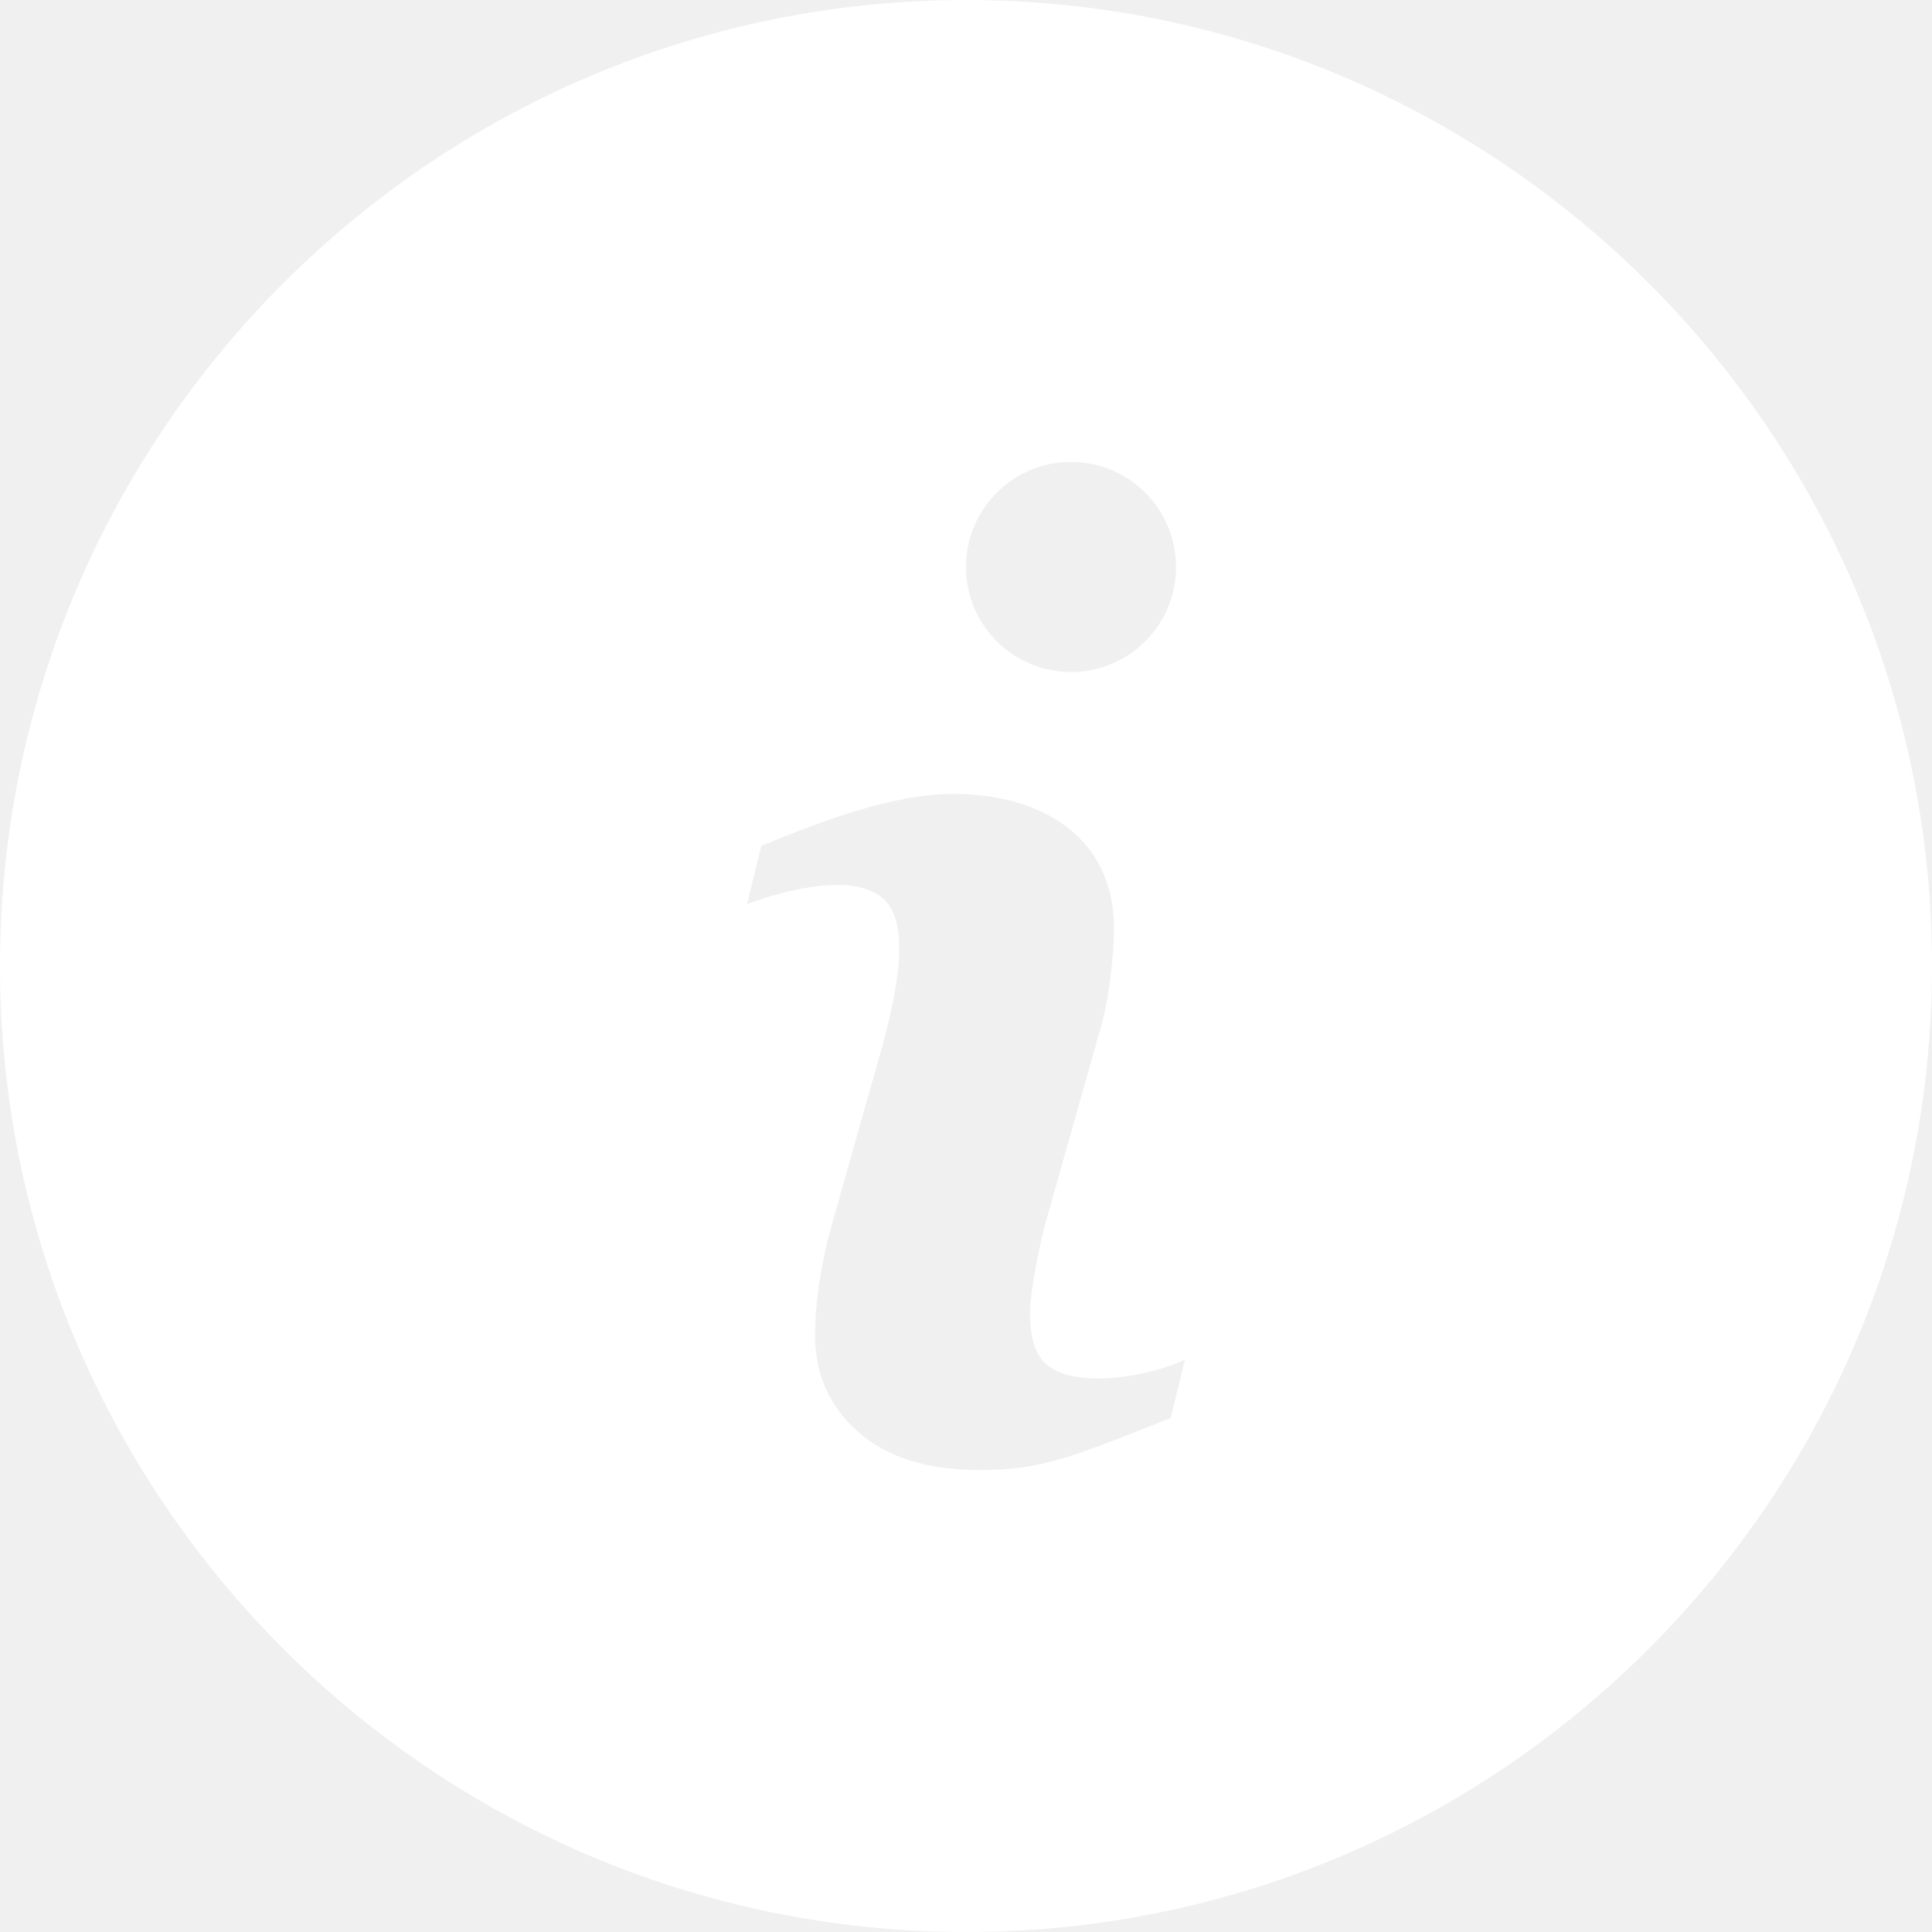
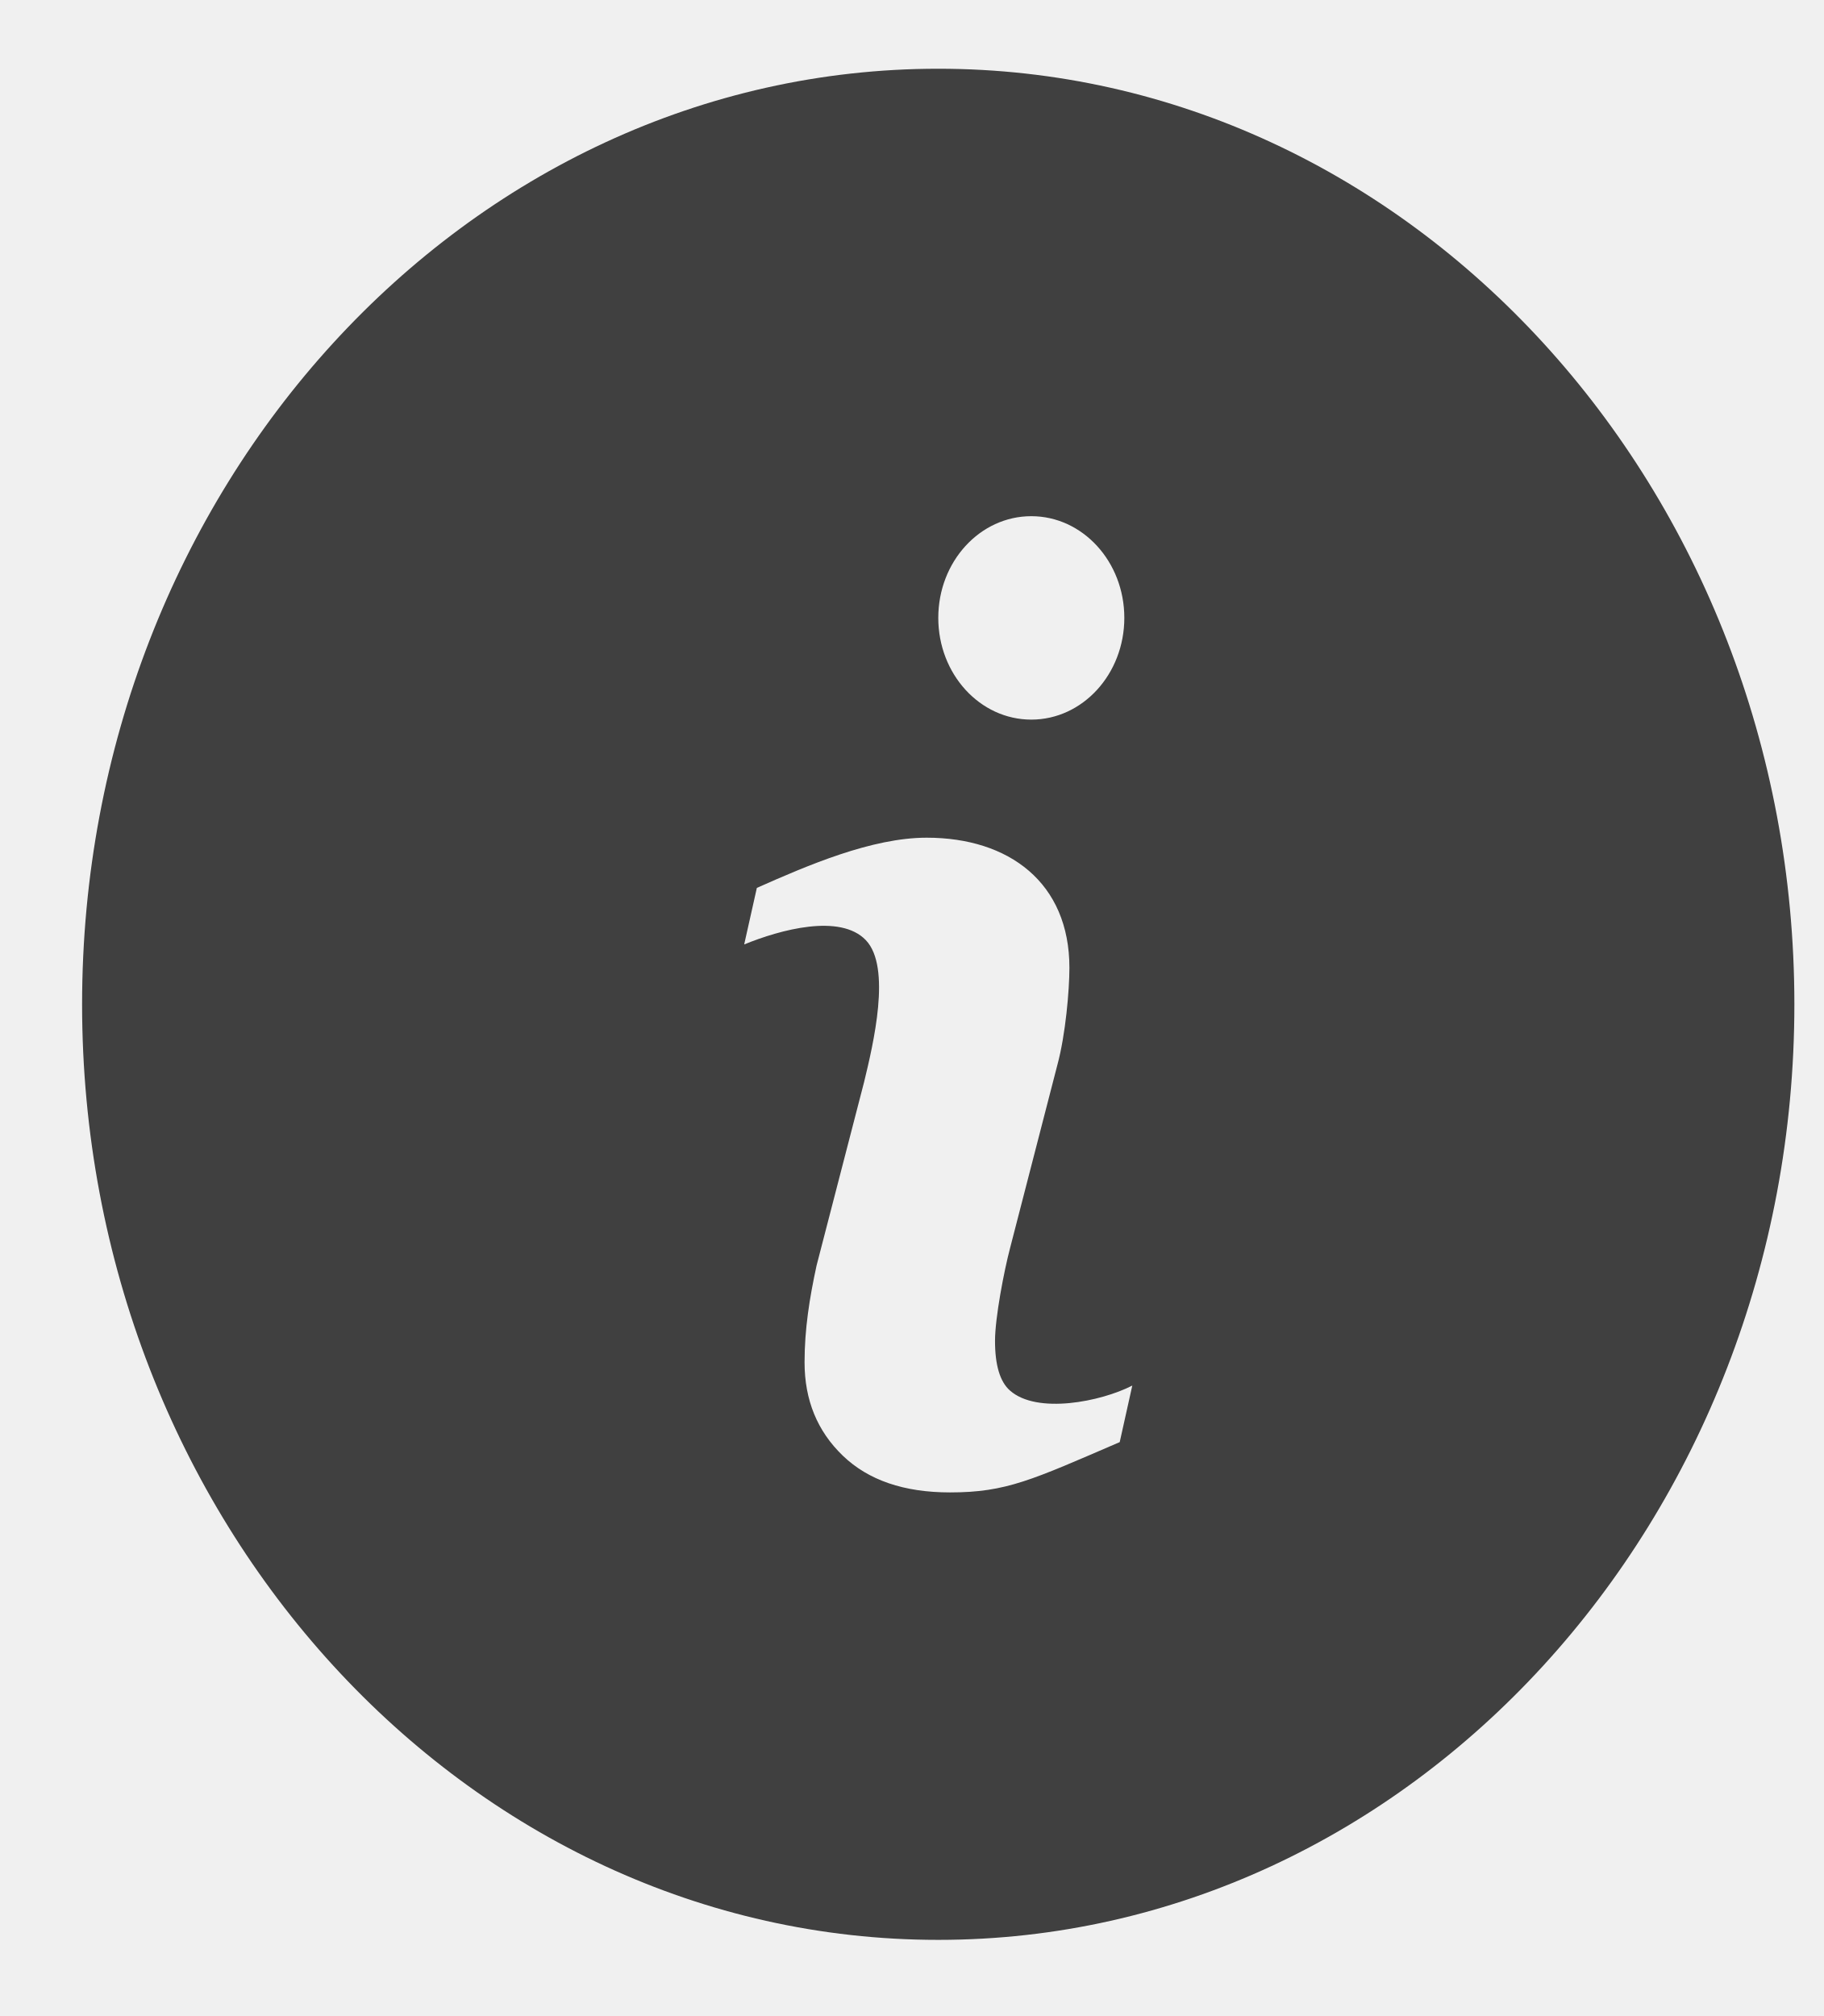
- <svg xmlns="http://www.w3.org/2000/svg" width="18px" height="18px" viewBox="0 0 18 18" version="1.1">
-   <g id="Symbols" stroke="none" stroke-width="1" fill="none" fill-rule="evenodd">
-     <g id="Icon-/-Menu-/-Help-Idle" transform="translate(-2, -2)" fill-rule="nonzero" fill="#FFFFFF">
-       <g id="ui-48px-glyph-2_alert-circle-i" transform="translate(2, 2)">
-         <path d="M9,0 C4.037,0 0,4.037 0,9 C0,13.963 4.037,18 9,18 C13.963,18 18,13.963 18,9 C18,4.037 13.963,0 9,0 Z M9.978,4.304 C10.519,4.304 10.957,4.742 10.957,5.283 C10.957,5.823 10.519,6.261 9.978,6.261 C9.438,6.261 9,5.823 9,5.283 C9,4.742 9.438,4.304 9.978,4.304 Z M10.907,13.212 C9.985,13.575 9.716,13.696 9.124,13.696 C8.64,13.696 8.265,13.578 7.997,13.342 C7.729,13.106 7.594,12.807 7.594,12.444 C7.594,12.124 7.646,11.829 7.721,11.513 L8.22,9.748 C8.316,9.385 8.511,8.643 8.239,8.382 C7.969,8.125 7.34,8.282 6.96,8.424 L7.093,7.88 C7.627,7.663 8.302,7.397 8.878,7.397 C9.745,7.397 10.379,7.83 10.379,8.648 C10.379,8.861 10.339,9.294 10.252,9.585 L9.755,11.344 C9.693,11.56 9.597,12.015 9.597,12.238 C9.597,12.472 9.649,12.631 9.754,12.716 C10.038,12.946 10.71,12.823 11.04,12.667 L10.907,13.212 Z" id="Shape" />
+ <svg xmlns="http://www.w3.org/2000/svg" width="19px" height="21px" viewBox="0 0 19 21" version="1.1">
+   <defs />
+   <g id="BP-1200" stroke="none" stroke-width="1" fill="none" fill-rule="evenodd">
+     <g id="Page-Layout-V6-1200" transform="translate(-15, -542)" fill-rule="nonzero" fill="#404040">
+       <g id="Menu">
+         <g id="INSIGHTS-Copy-5" transform="translate(0, 528)">
+           <g id="Icon-/-Menu-/-Help-Idle" transform="translate(15.8552, 14.71598)">
+             <g id="ui-48px-glyph-2_alert-circle-i">
+               <path d="M8.919,-1.77635684e-15 C4.001,-1.77635684e-15 0,4.372 0,9.746 C0,15.119 4.001,19.491 8.919,19.491 C13.837,19.491 17.837,15.119 17.837,9.746 C17.837,4.372 13.837,-1.77635684e-15 8.919,-1.77635684e-15 Z M9.888,4.661 C10.423,4.661 10.857,5.135 10.857,5.72 C10.857,6.305 10.423,6.78 9.888,6.78 C9.352,6.78 8.919,6.305 8.919,5.72 C8.919,5.135 9.352,4.661 9.888,4.661 Z M10.809,14.306 C9.895,14.7 9.628,14.83 9.041,14.83 C8.562,14.83 8.19,14.703 7.924,14.447 C7.659,14.192 7.526,13.868 7.526,13.475 C7.526,13.129 7.577,12.809 7.651,12.467 L8.146,10.556 C8.241,10.163 8.434,9.359 8.164,9.077 C7.896,8.798 7.273,8.968 6.897,9.122 L7.029,8.533 C7.558,8.298 8.227,8.01 8.798,8.01 C9.656,8.01 10.285,8.479 10.285,9.365 C10.285,9.596 10.245,10.064 10.159,10.379 L9.667,12.284 C9.605,12.518 9.51,13.01 9.51,13.252 C9.51,13.505 9.562,13.678 9.666,13.769 C9.947,14.018 10.613,13.885 10.94,13.717 L10.809,14.306 Z" id="Shape" />
+             </g>
+           </g>
+         </g>
      </g>
    </g>
  </g>
</svg>
